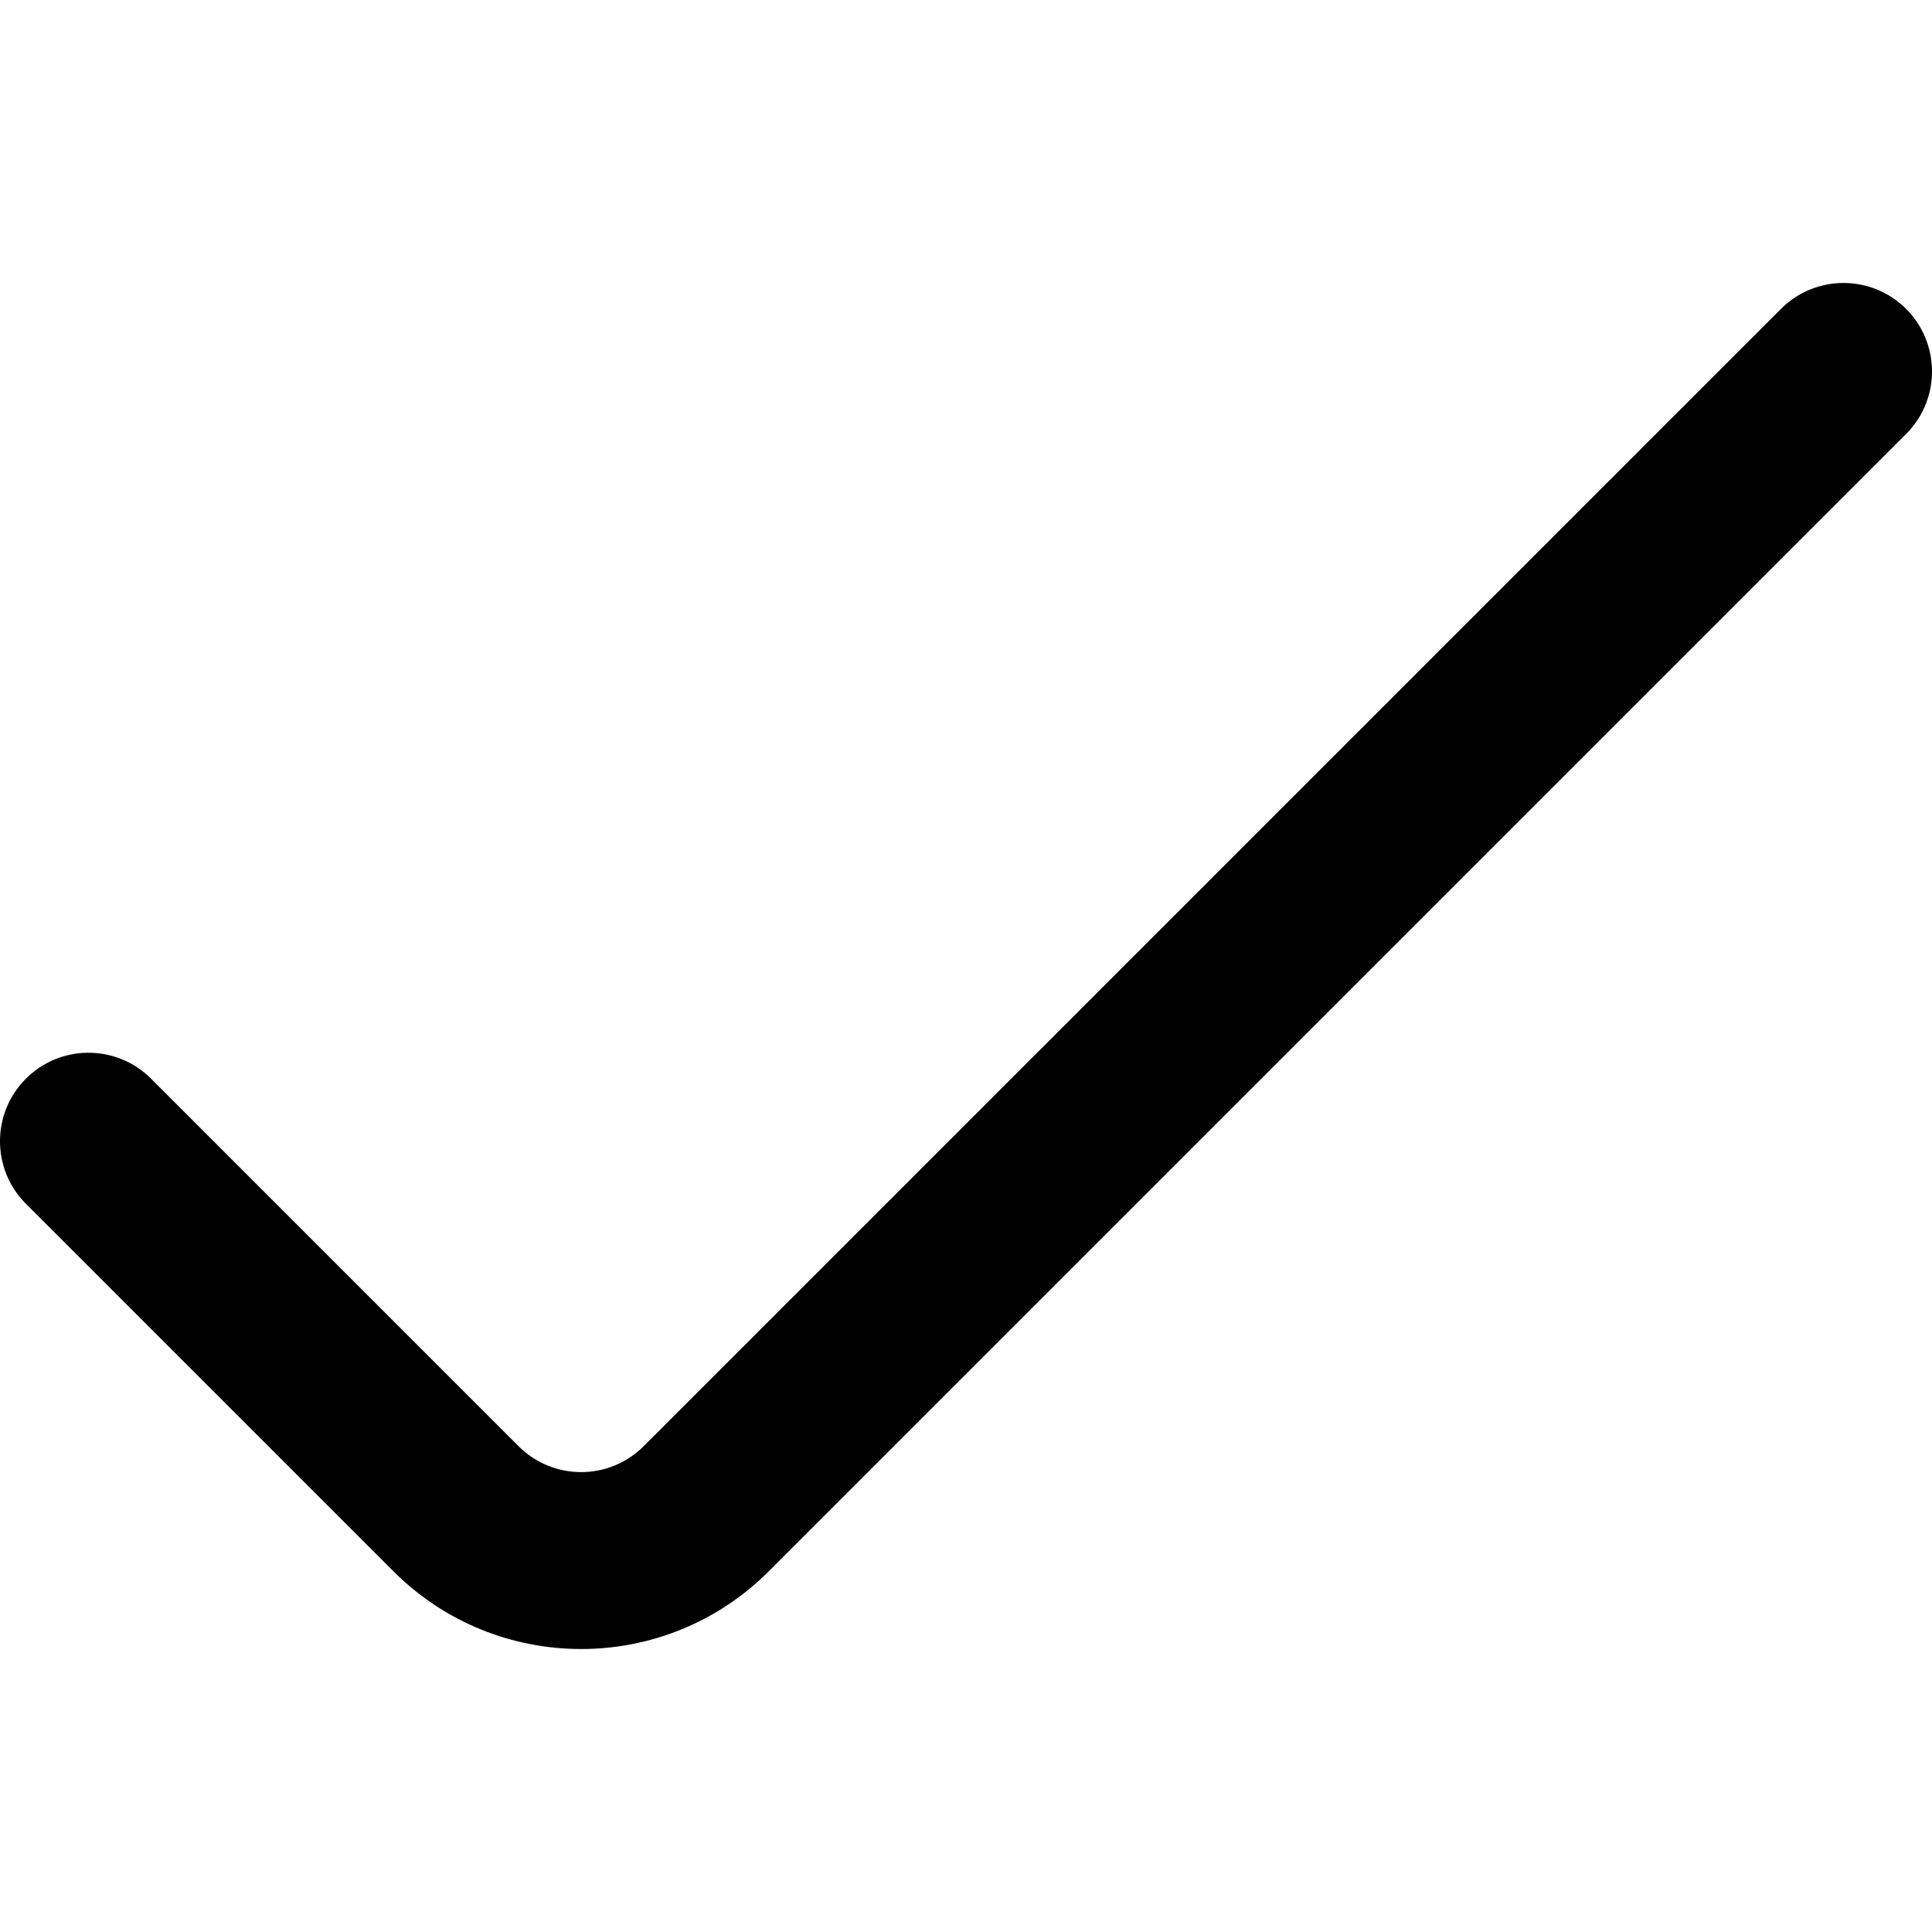
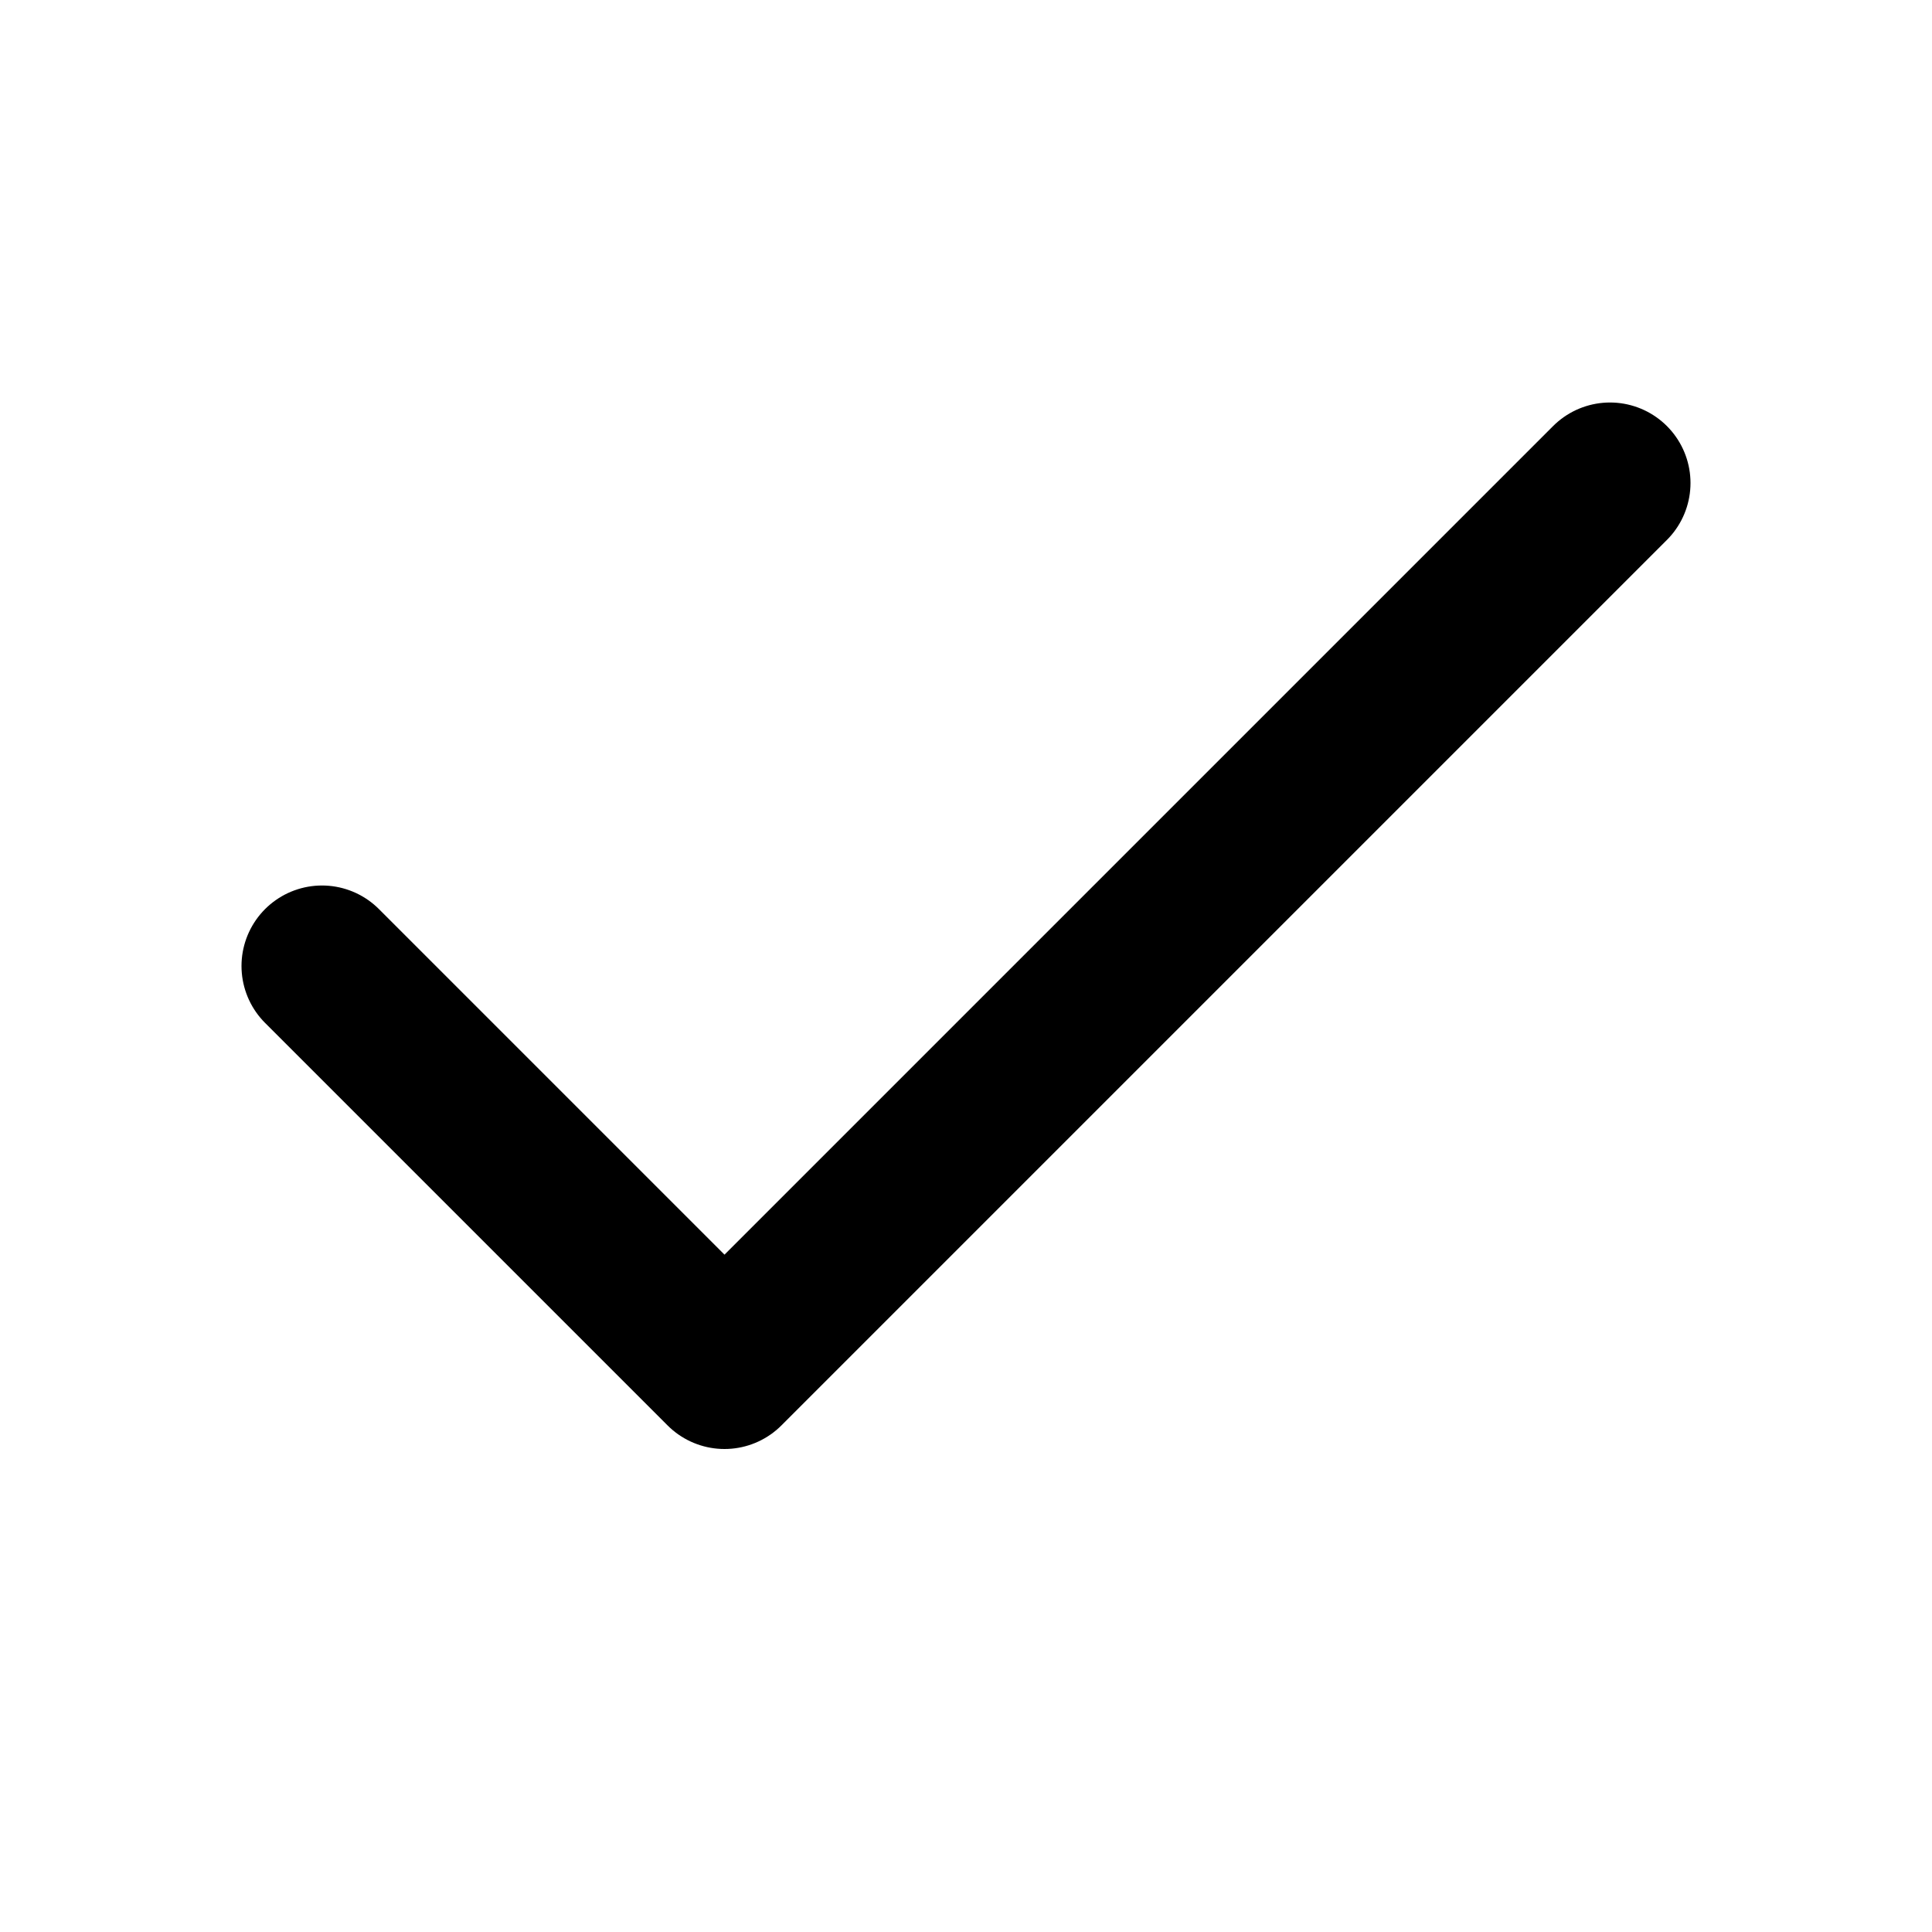
- <svg xmlns="http://www.w3.org/2000/svg" version="1.1" id="Capa_1" x="0px" y="0px" viewBox="0 0 465.822 465.822" style="enable-background:new 0 0 465.822 465.822;" xml:space="preserve" width="512" height="512">
-   <g>
-     <path d="M5.988,289.981l88.875,88.875c24.992,24.984,65.504,24.984,90.496,0l274.475-274.475c8.185-8.475,7.95-21.98-0.525-30.165   c-8.267-7.985-21.374-7.985-29.641,0L155.194,348.691c-8.331,8.328-21.835,8.328-30.165,0l-88.875-88.875   c-8.475-8.185-21.98-7.95-30.165,0.525C-1.996,268.608-1.996,281.714,5.988,289.981L5.988,289.981z" />
-   </g>
+ <svg xmlns="http://www.w3.org/2000/svg" width="24" height="24" viewBox="0 0 24 24" fill="none" stroke="currentColor" stroke-width="2" stroke-linecap="round" stroke-linejoin="round" class="feather feather-check">
+   <polyline points="20 6 9 17 4 12" />
</svg>
